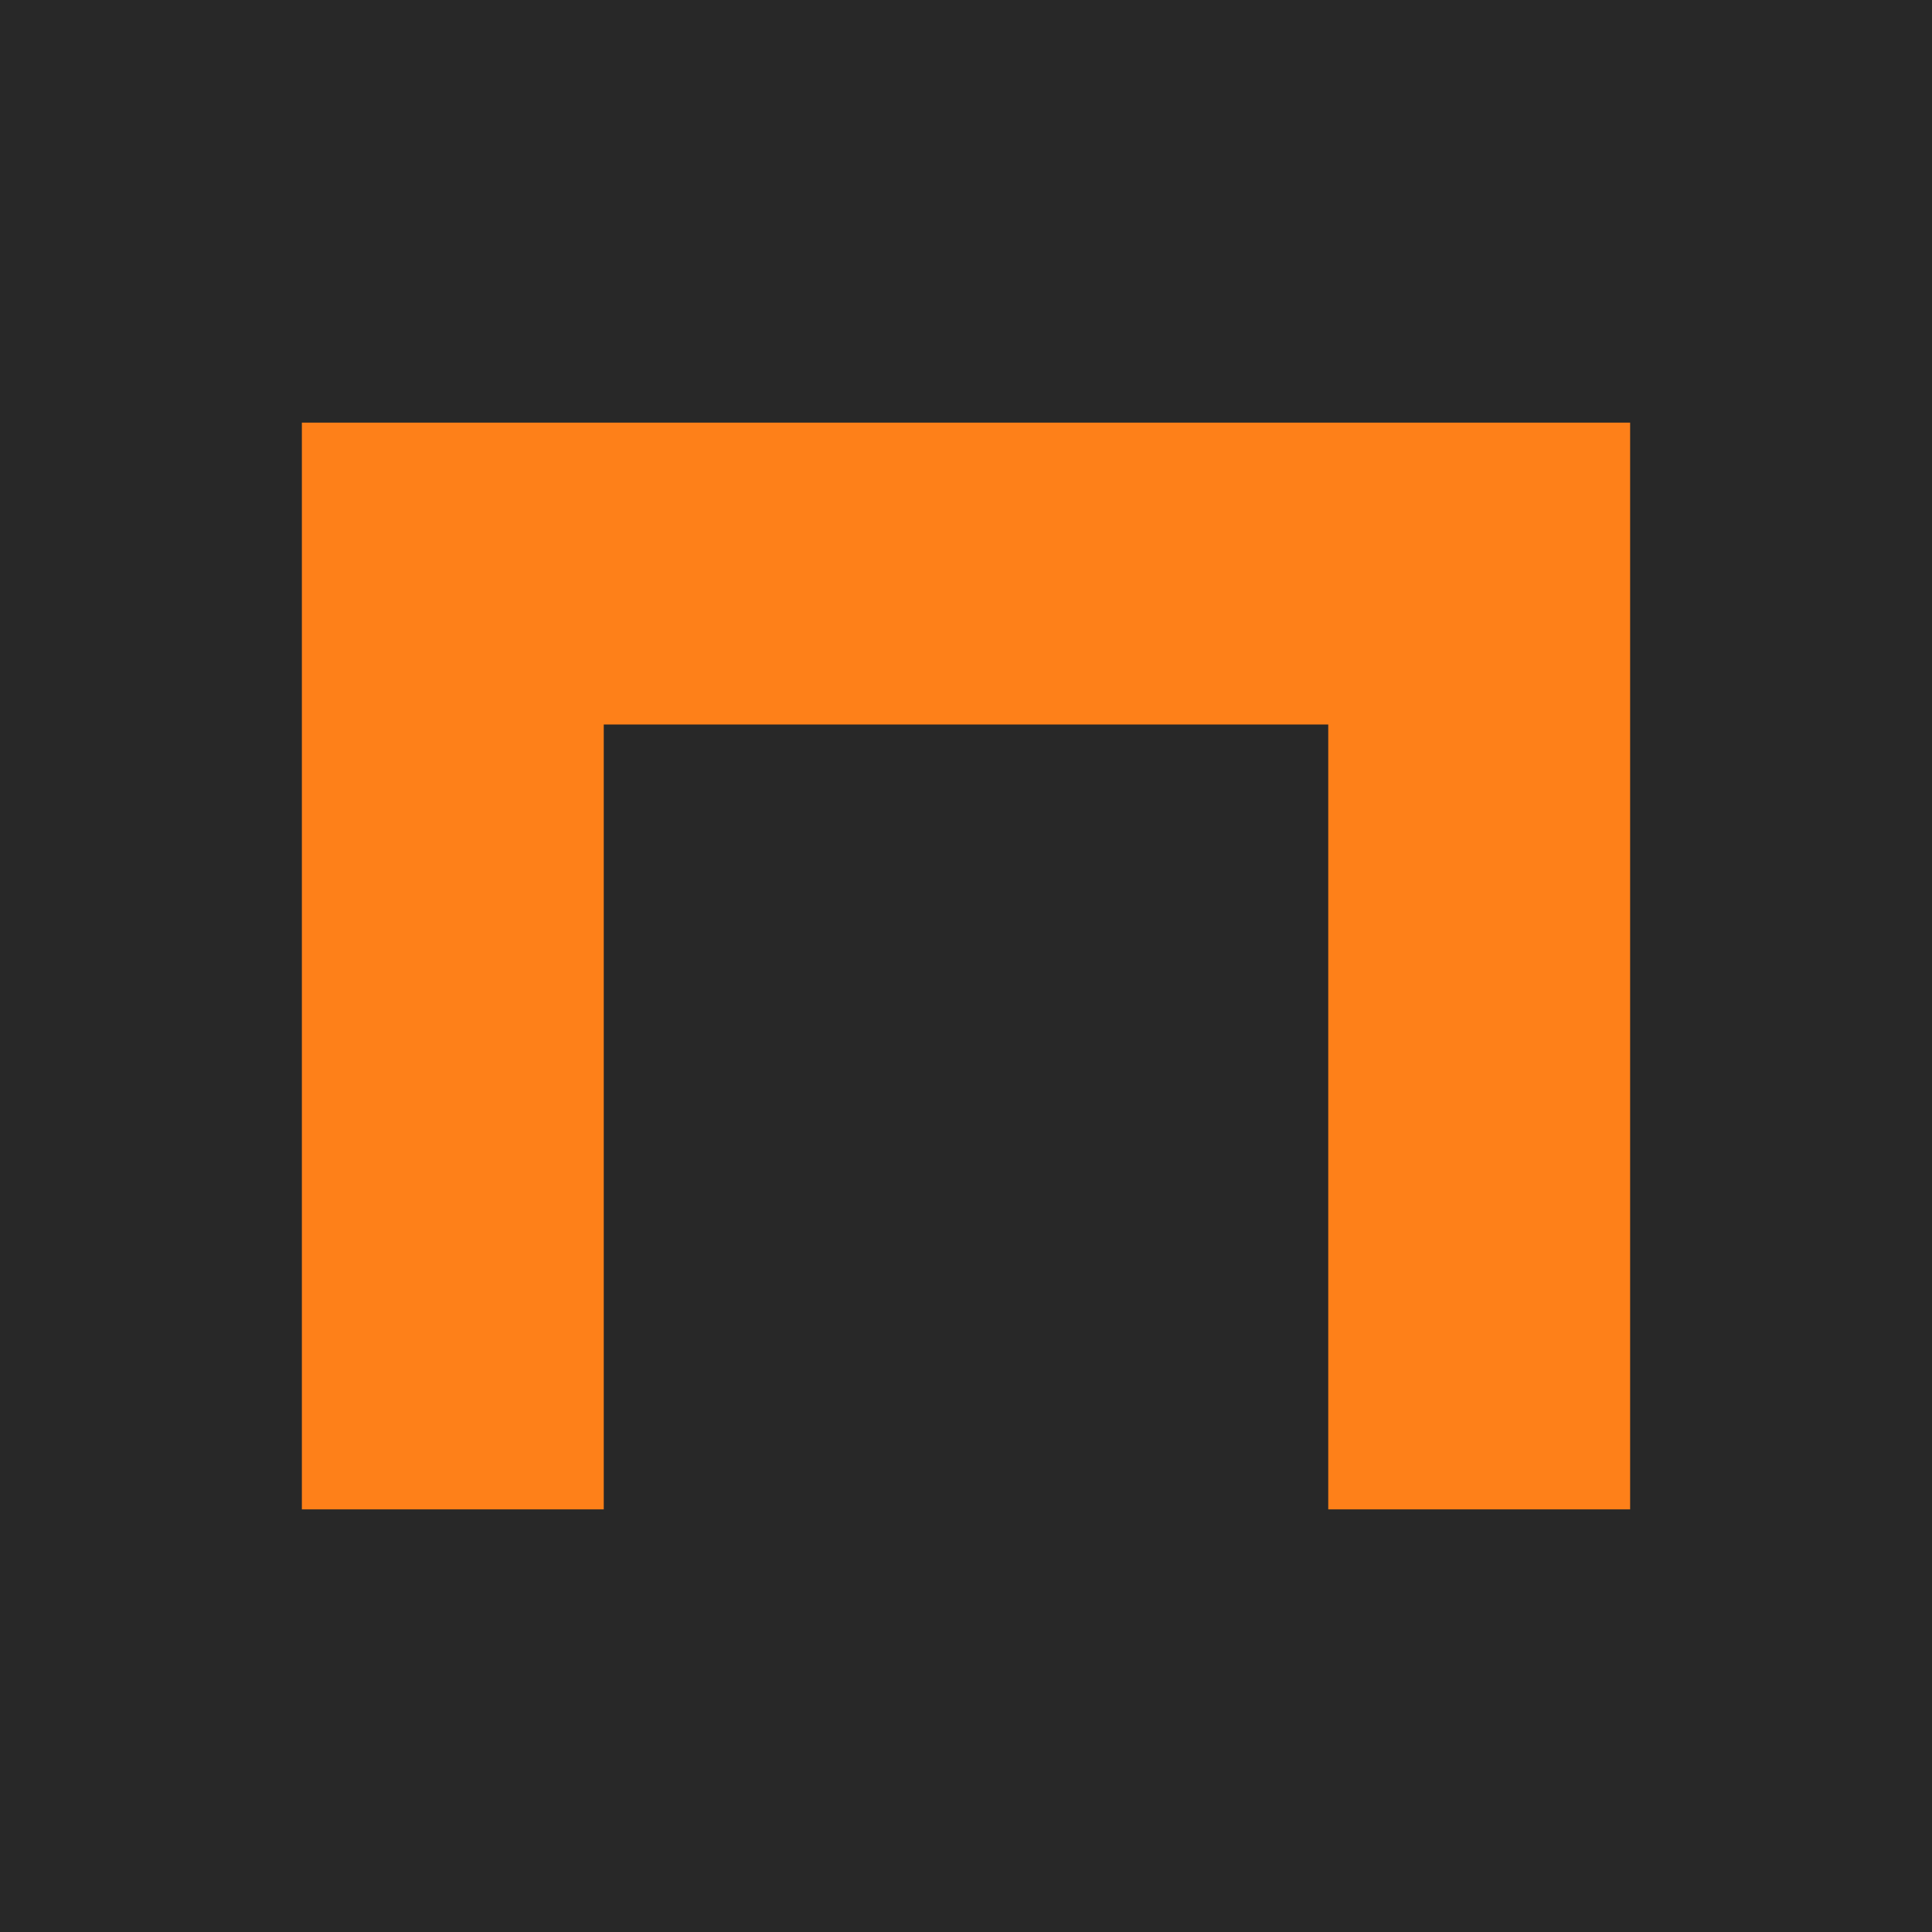
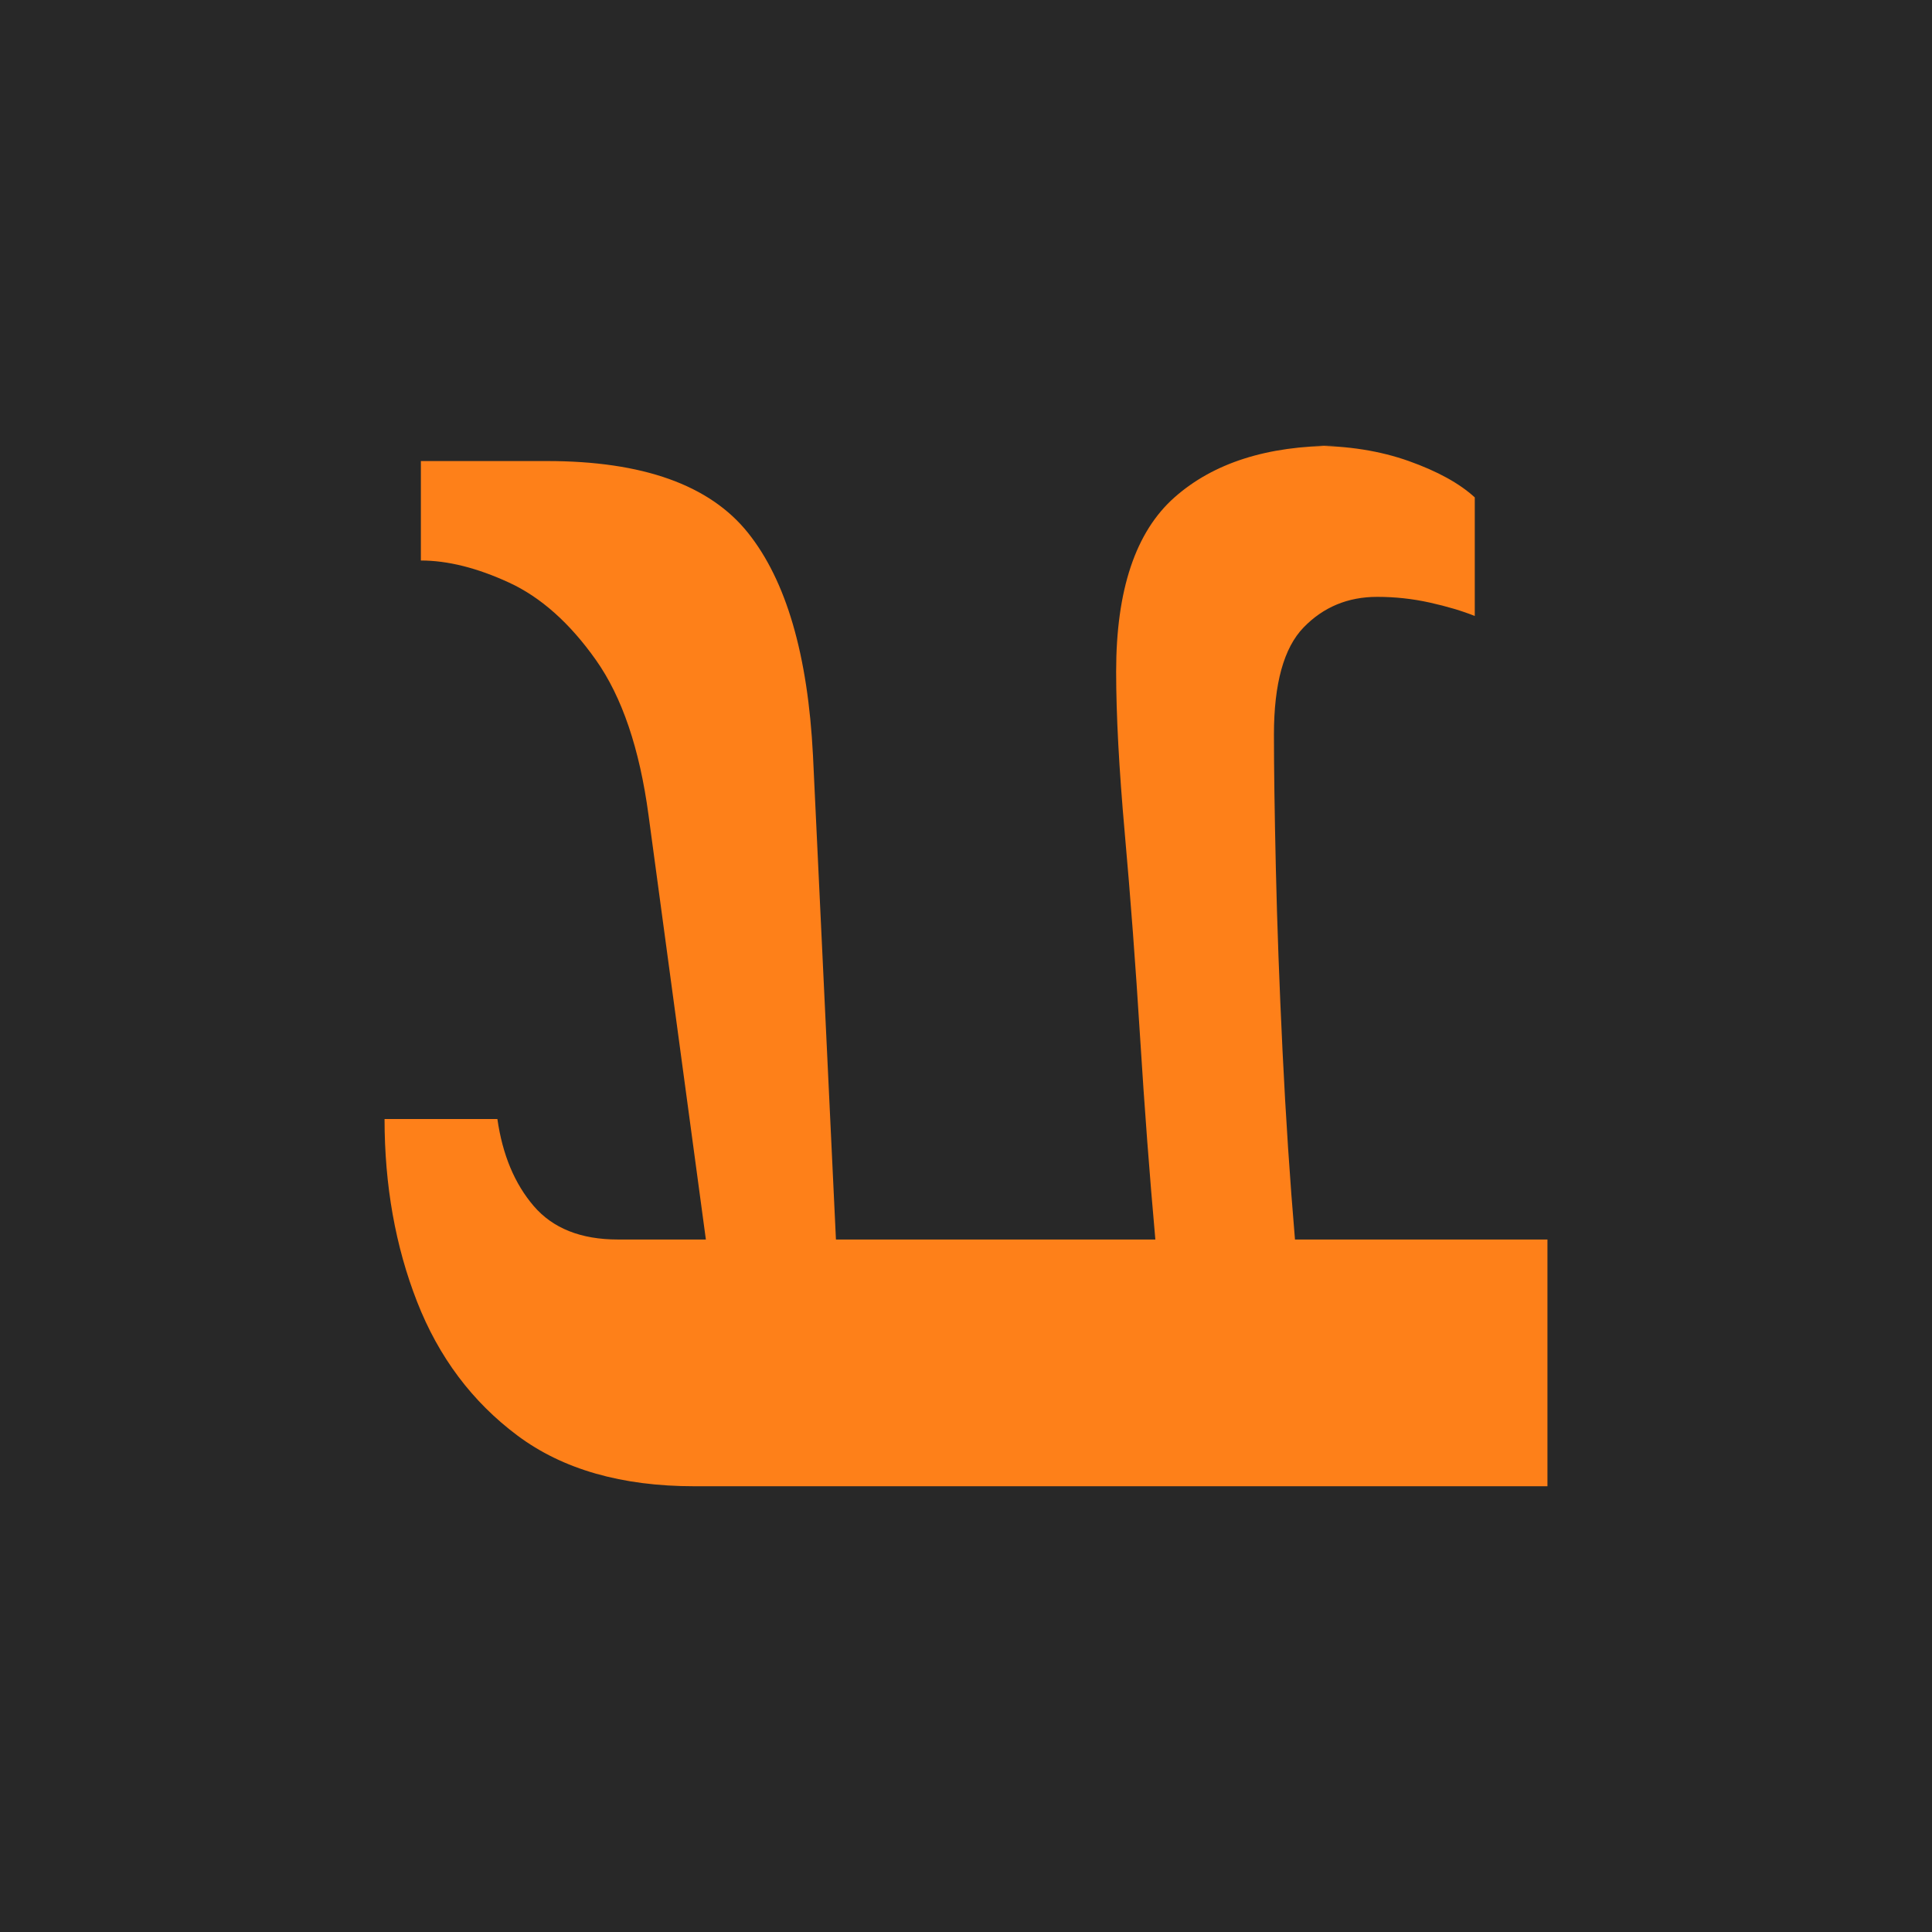
<svg xmlns="http://www.w3.org/2000/svg" viewBox="0 0 192 192">
  <rect width="192" height="192" fill="#282828" />
-   <path fill="#fe8019" d="M30 42h132v30H30zm0 30h30v78H30zm102 0h30v78h-30z" />
+   <path fill="#fe8019" transform="translate(2.376 0)" d="M130.404 44.298h0Q120.14 44.298 114.343 49.43T108.545 66.728h0q0 6.462.856 16.061t1.521 20.244 1.52 20.148h0-31.743l-2.281-48.09q-.761-15.016-6.463-22.144t-19.959-7.128h0-12.545v9.884q3.992 0 8.744 2.186t8.649 7.698 5.227 15.397h0l5.702 42.197h-8.744q-5.512 0-8.363-3.326t-3.612-8.649h0-11.214q0 9.885 3.231 18.153t9.979 13.306 17.583 5.037h0 84.775v-24.521h-25.09q-.761-8.933-1.236-18.722t-.665-18.153-.19-13.306h0q0-7.603 2.946-10.644t7.318-3.041h0q2.661 0 5.227.57t4.467 1.33h0V49.43q-2.281-2.09-6.557-3.611t-9.6-1.521Z" />
</svg>
